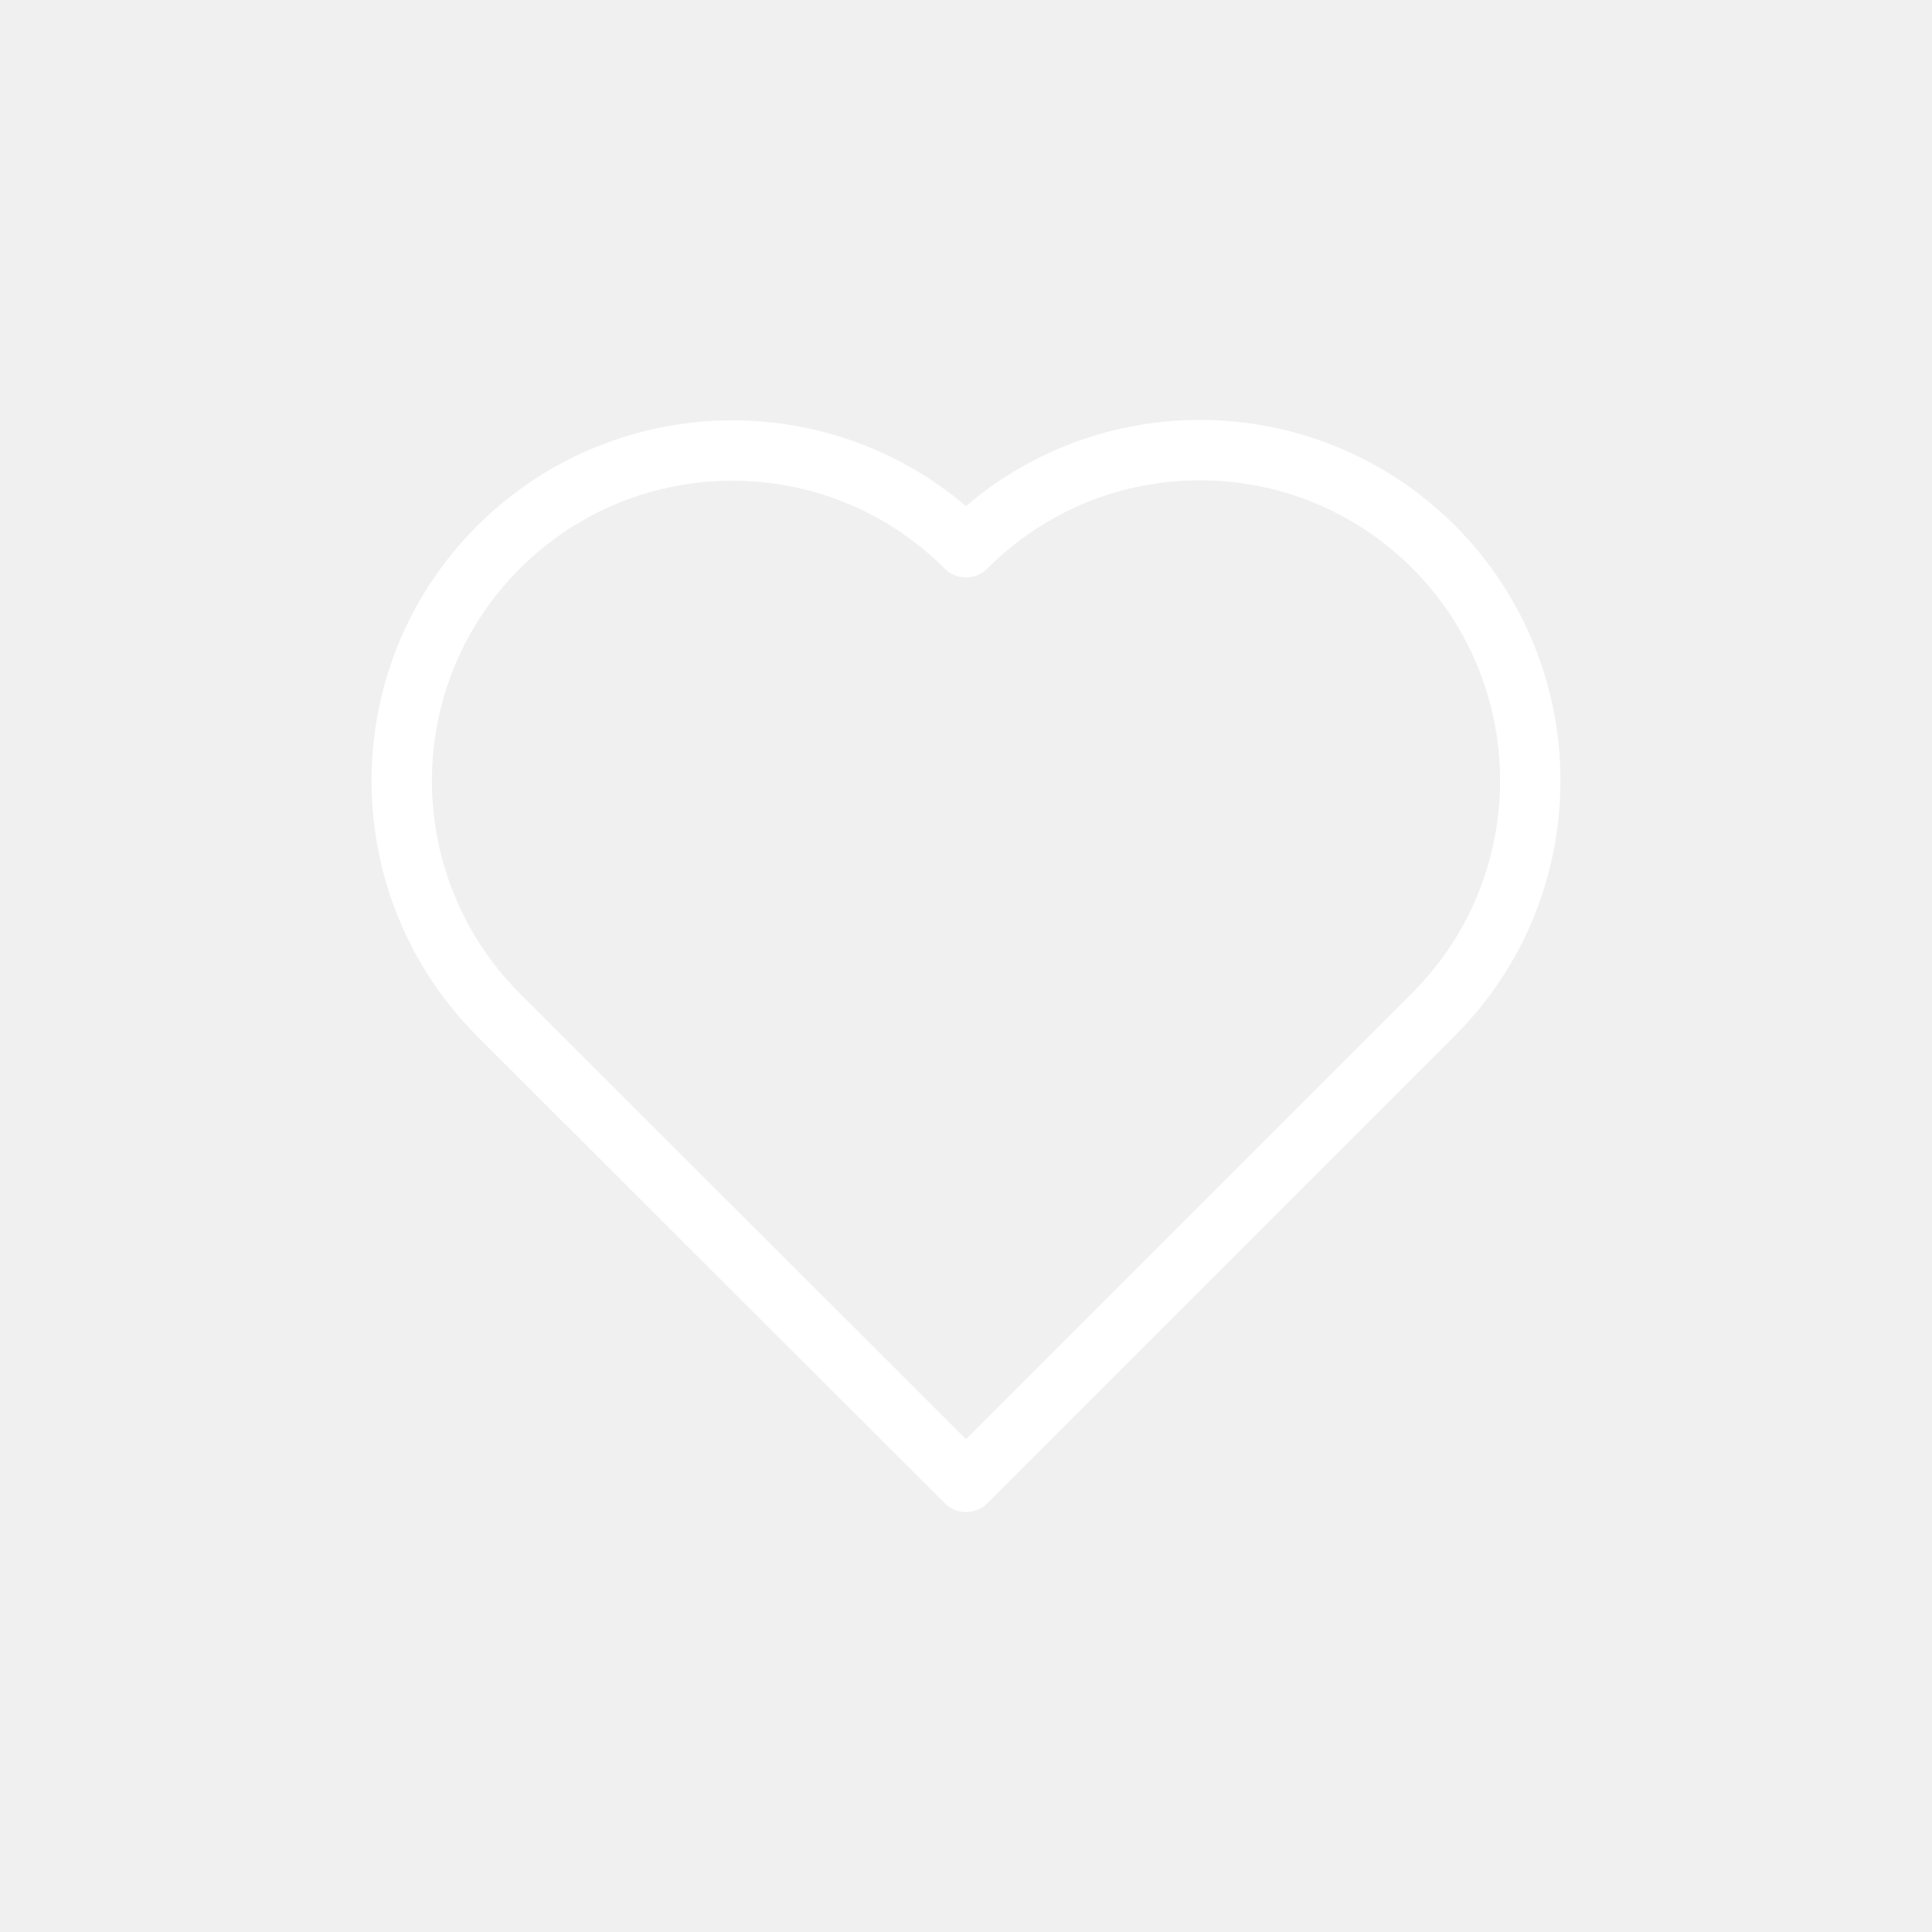
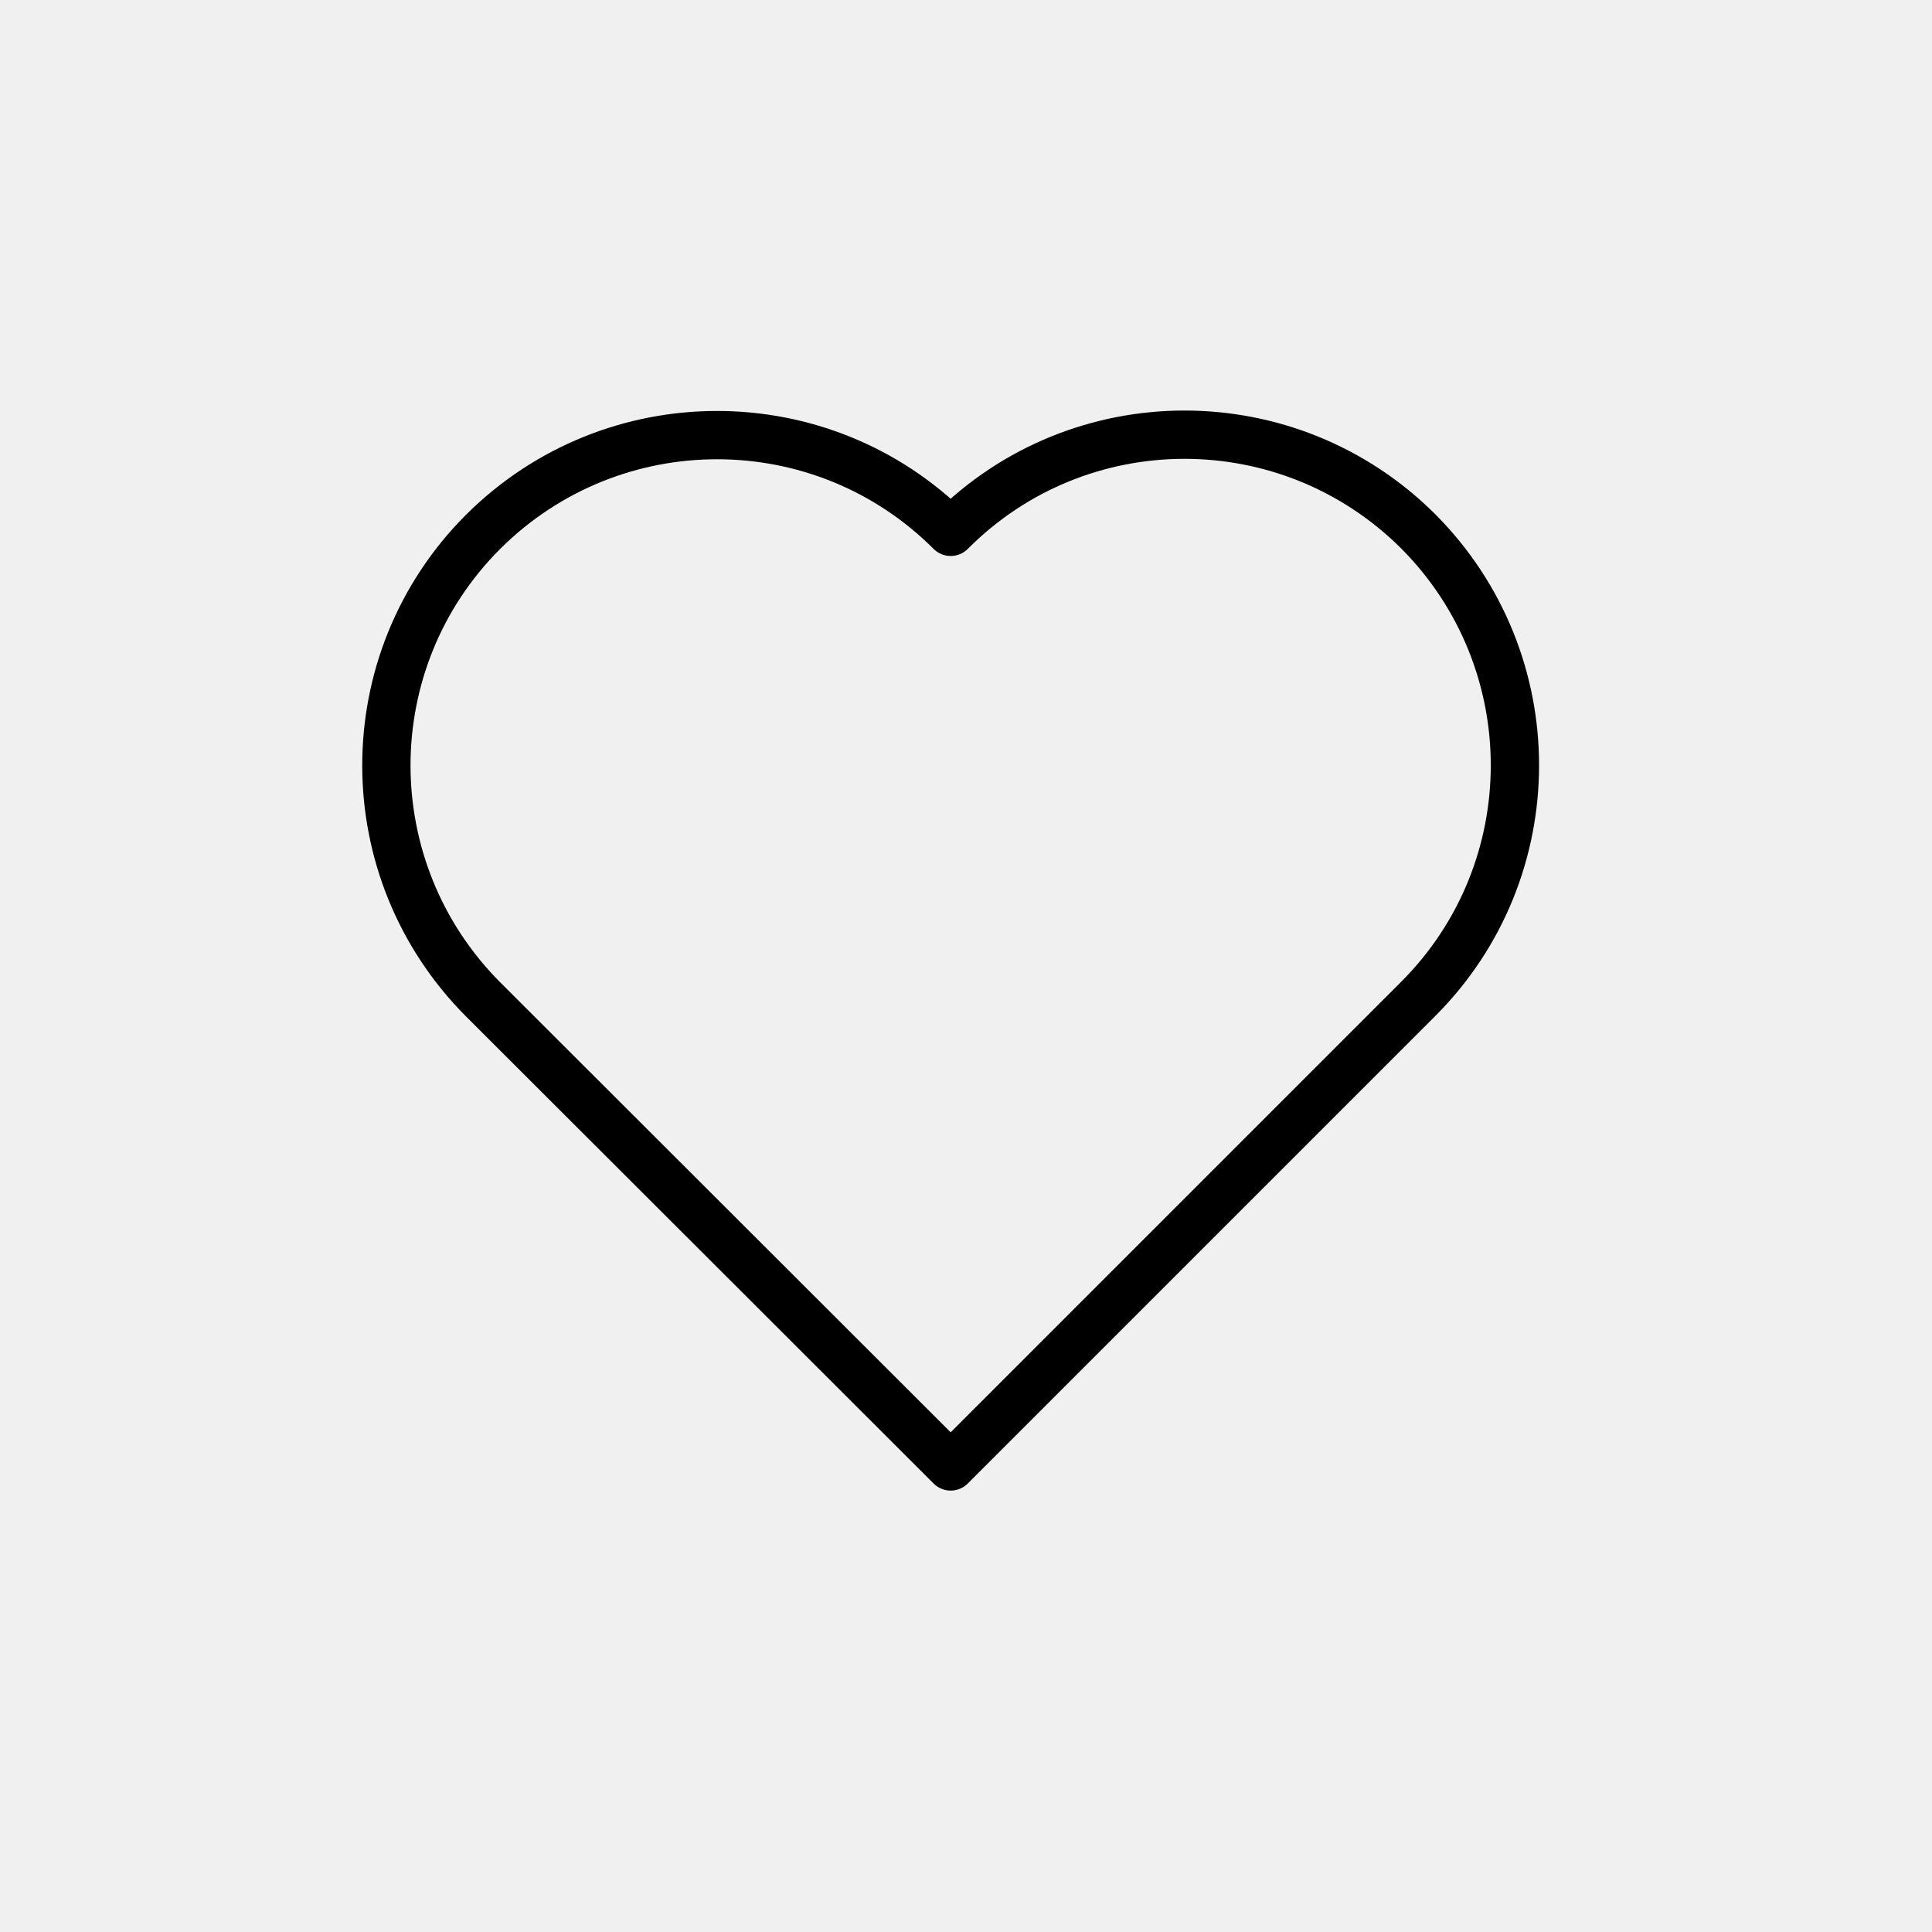
- <svg xmlns="http://www.w3.org/2000/svg" width="32" height="32" fill="none" viewBox="0 0 32 32">
-   <path stroke="#fff" stroke-linecap="round" stroke-linejoin="round" stroke-miterlimit="10" d="M16 9.064c-2.136-2.136-5.6-2.136-7.744 0-2.136 2.136-2.136 5.6 0 7.744L16 24.544l7.744-7.744c2.136-2.136 2.136-5.6 0-7.744C21.6 6.92 18.136 6.92 16 9.064z" />
+ <svg xmlns="http://www.w3.org/2000/svg" width="40" height="40" viewBox="0 0 40 40" fill="none">
+   <path d="M19.683 11.011C17.012 8.341 12.682 8.341 10.002 11.011C7.332 13.681 7.332 18.011 10.002 20.691L19.683 30.361L29.363 20.681C32.032 18.011 32.032 13.681 29.363 11.001C26.683 8.331 22.352 8.331 19.683 11.011Z" stroke="black" stroke-miterlimit="10" stroke-linecap="round" stroke-linejoin="round" />
</svg>
